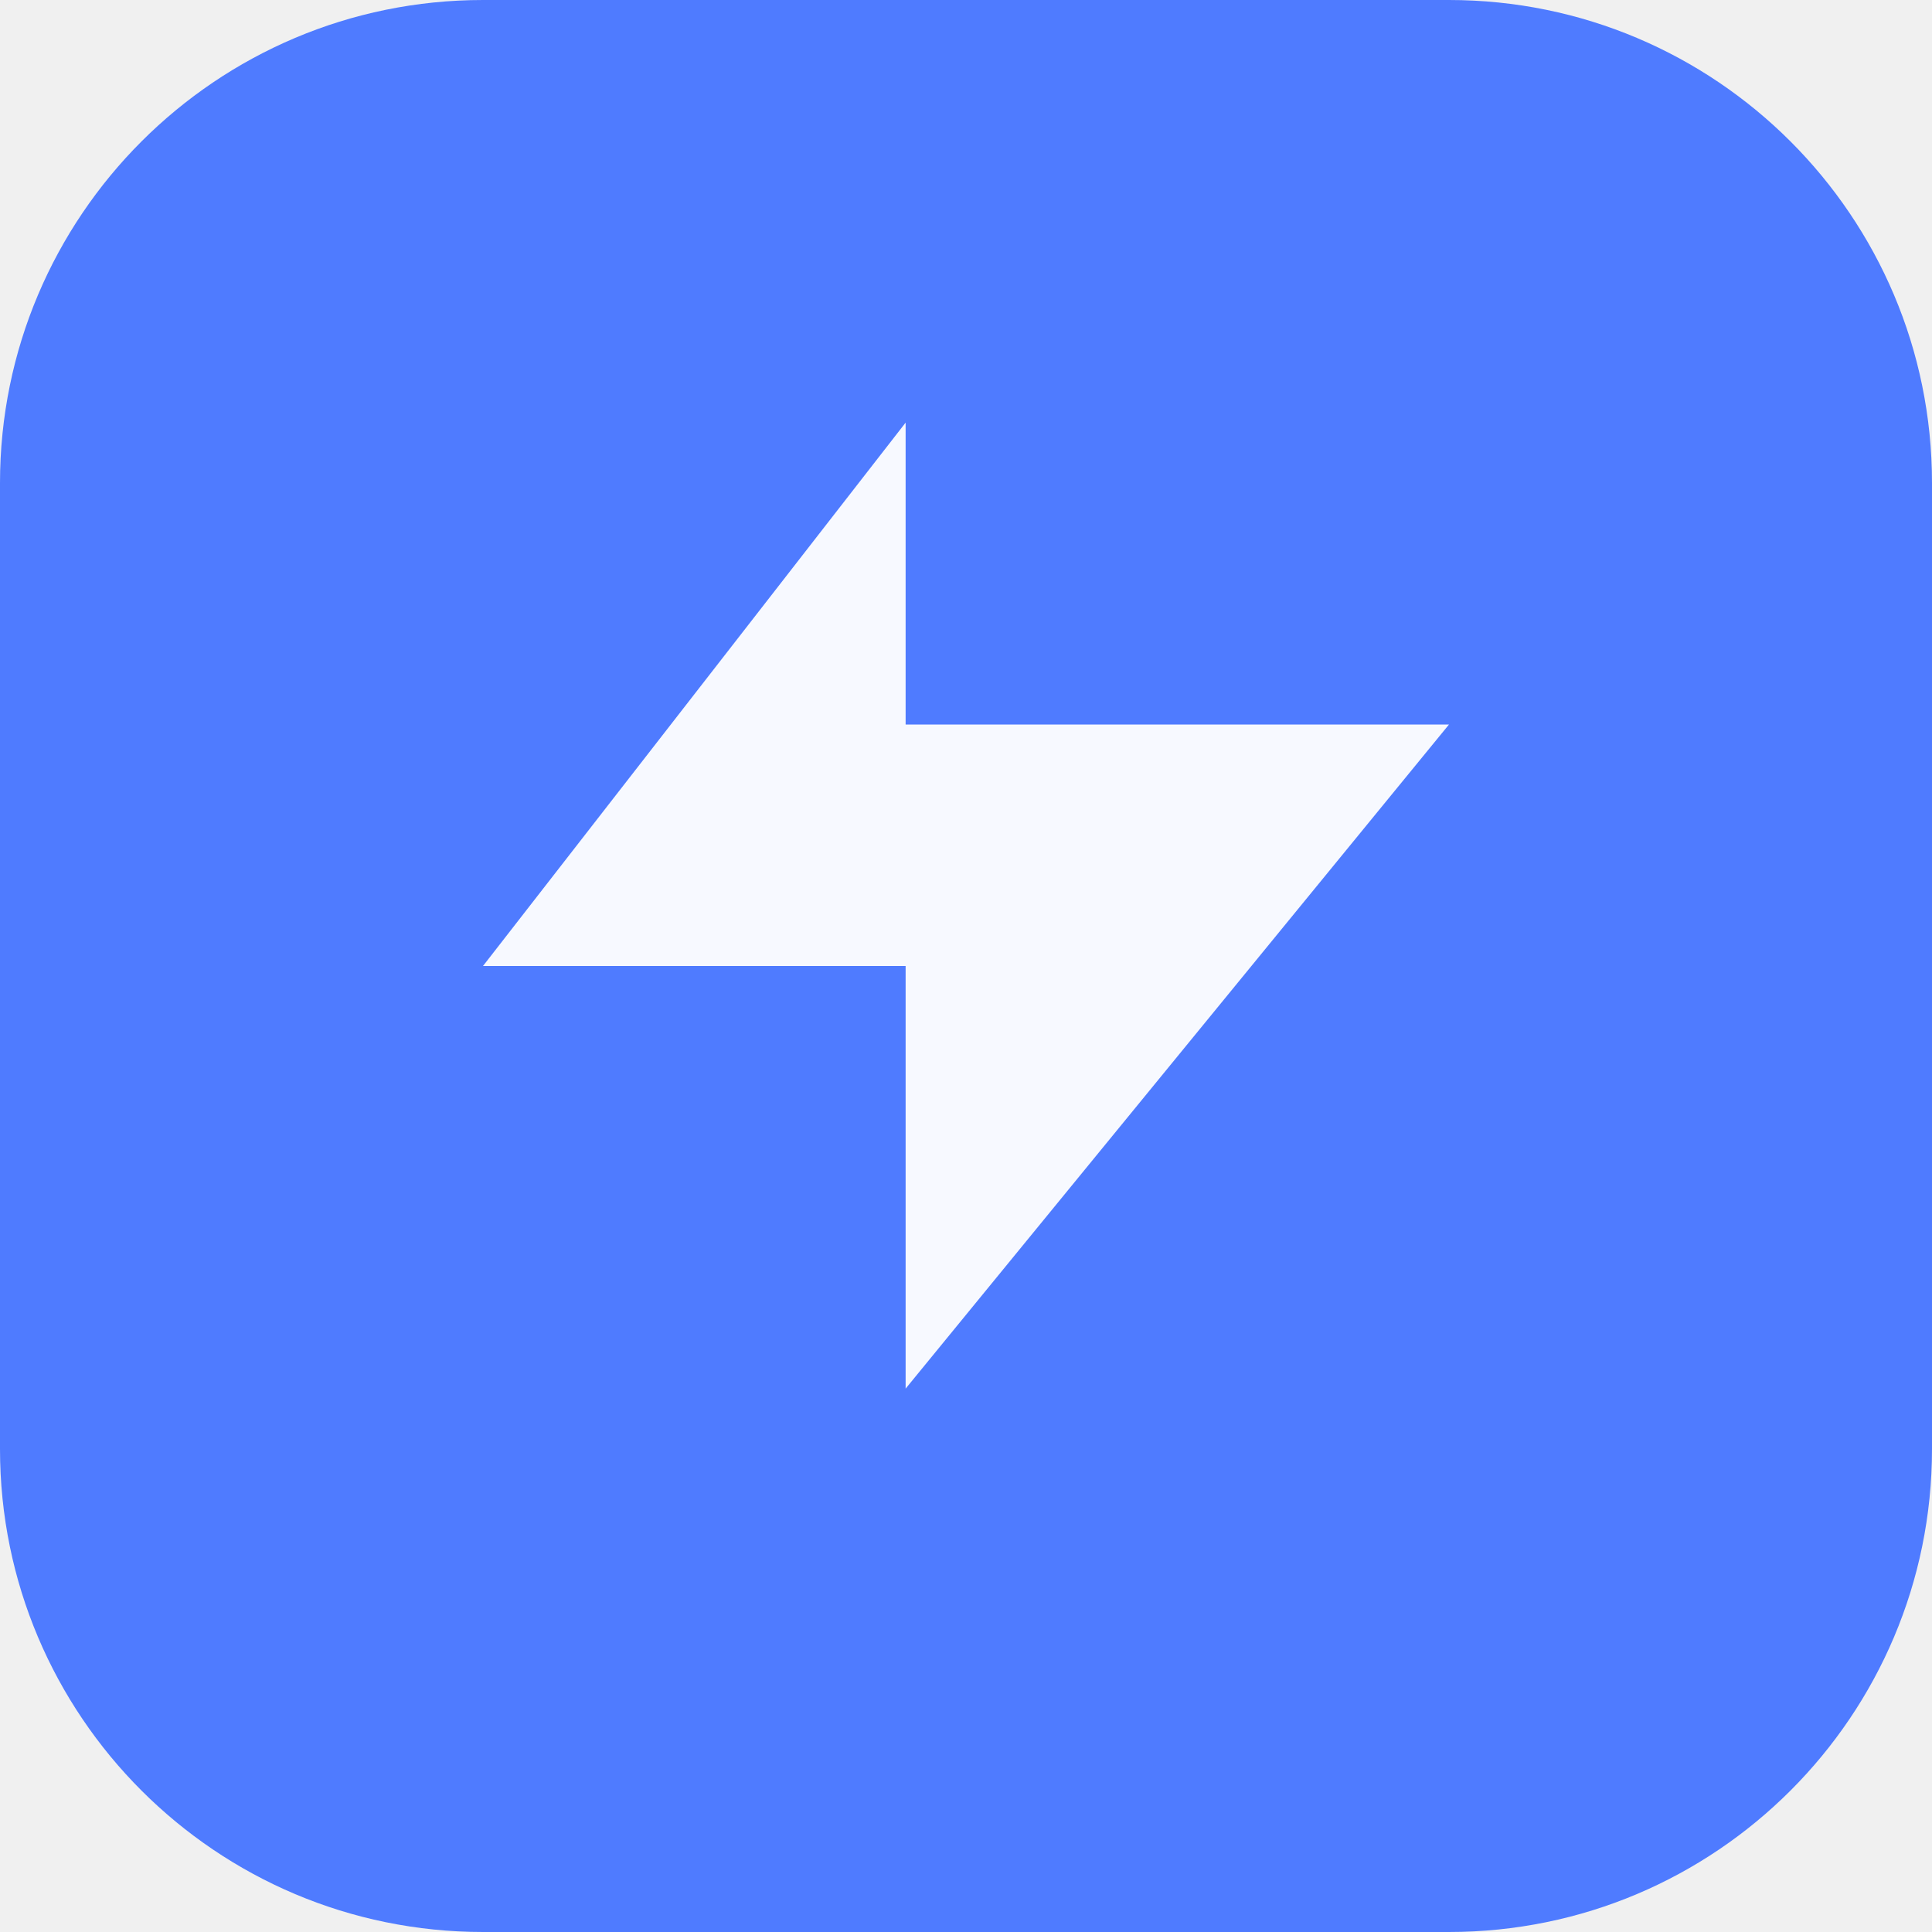
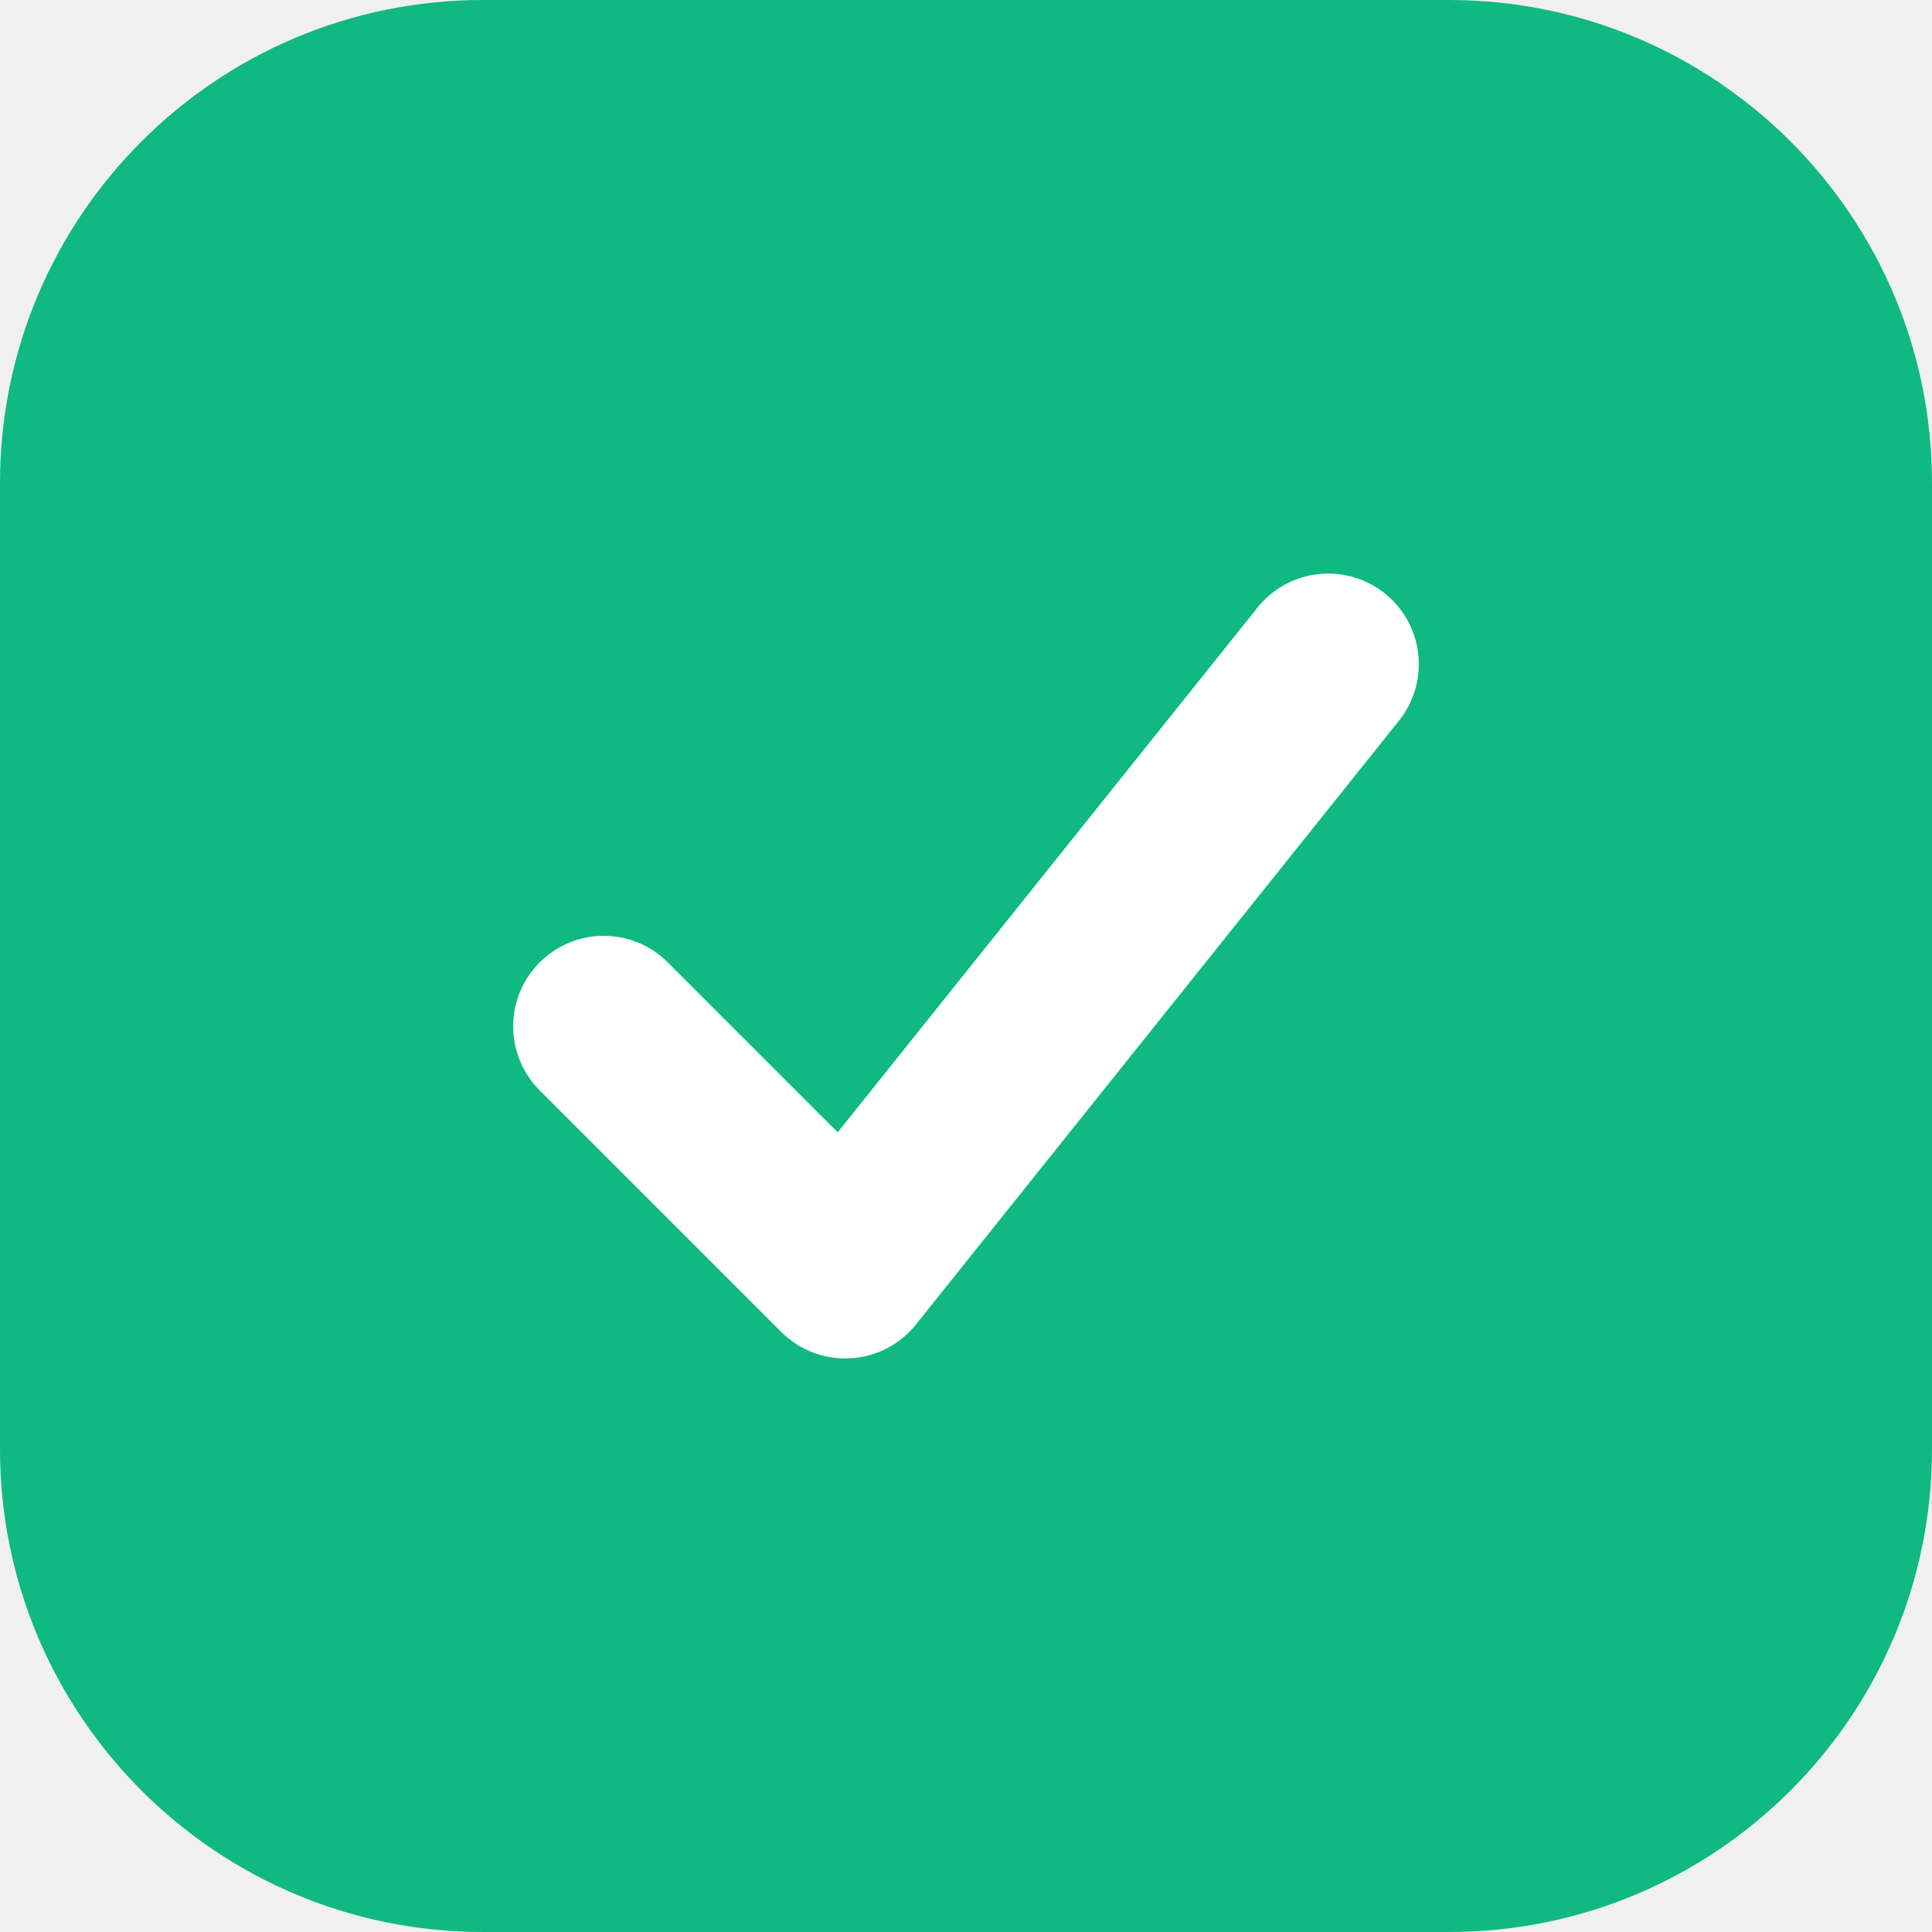
- <svg xmlns="http://www.w3.org/2000/svg" viewBox="0 0 32 32" fill="none">
-   <rect width="32" height="32" rx="8" fill="#4F7BFF" />
-   <path d="M13 10V5L6 14h7v7l9-11h-7z" fill="white" opacity="0.95" transform="translate(2,2)" />
+ <svg xmlns="http://www.w3.org/2000/svg" viewBox="0 0 32 32">
+   <rect width="32" height="32" rx="8" fill="#10B981" />
+   <path d="M10 17l4 4 8-10" fill="none" stroke="white" stroke-width="3" stroke-linecap="round" stroke-linejoin="round" />
</svg>
